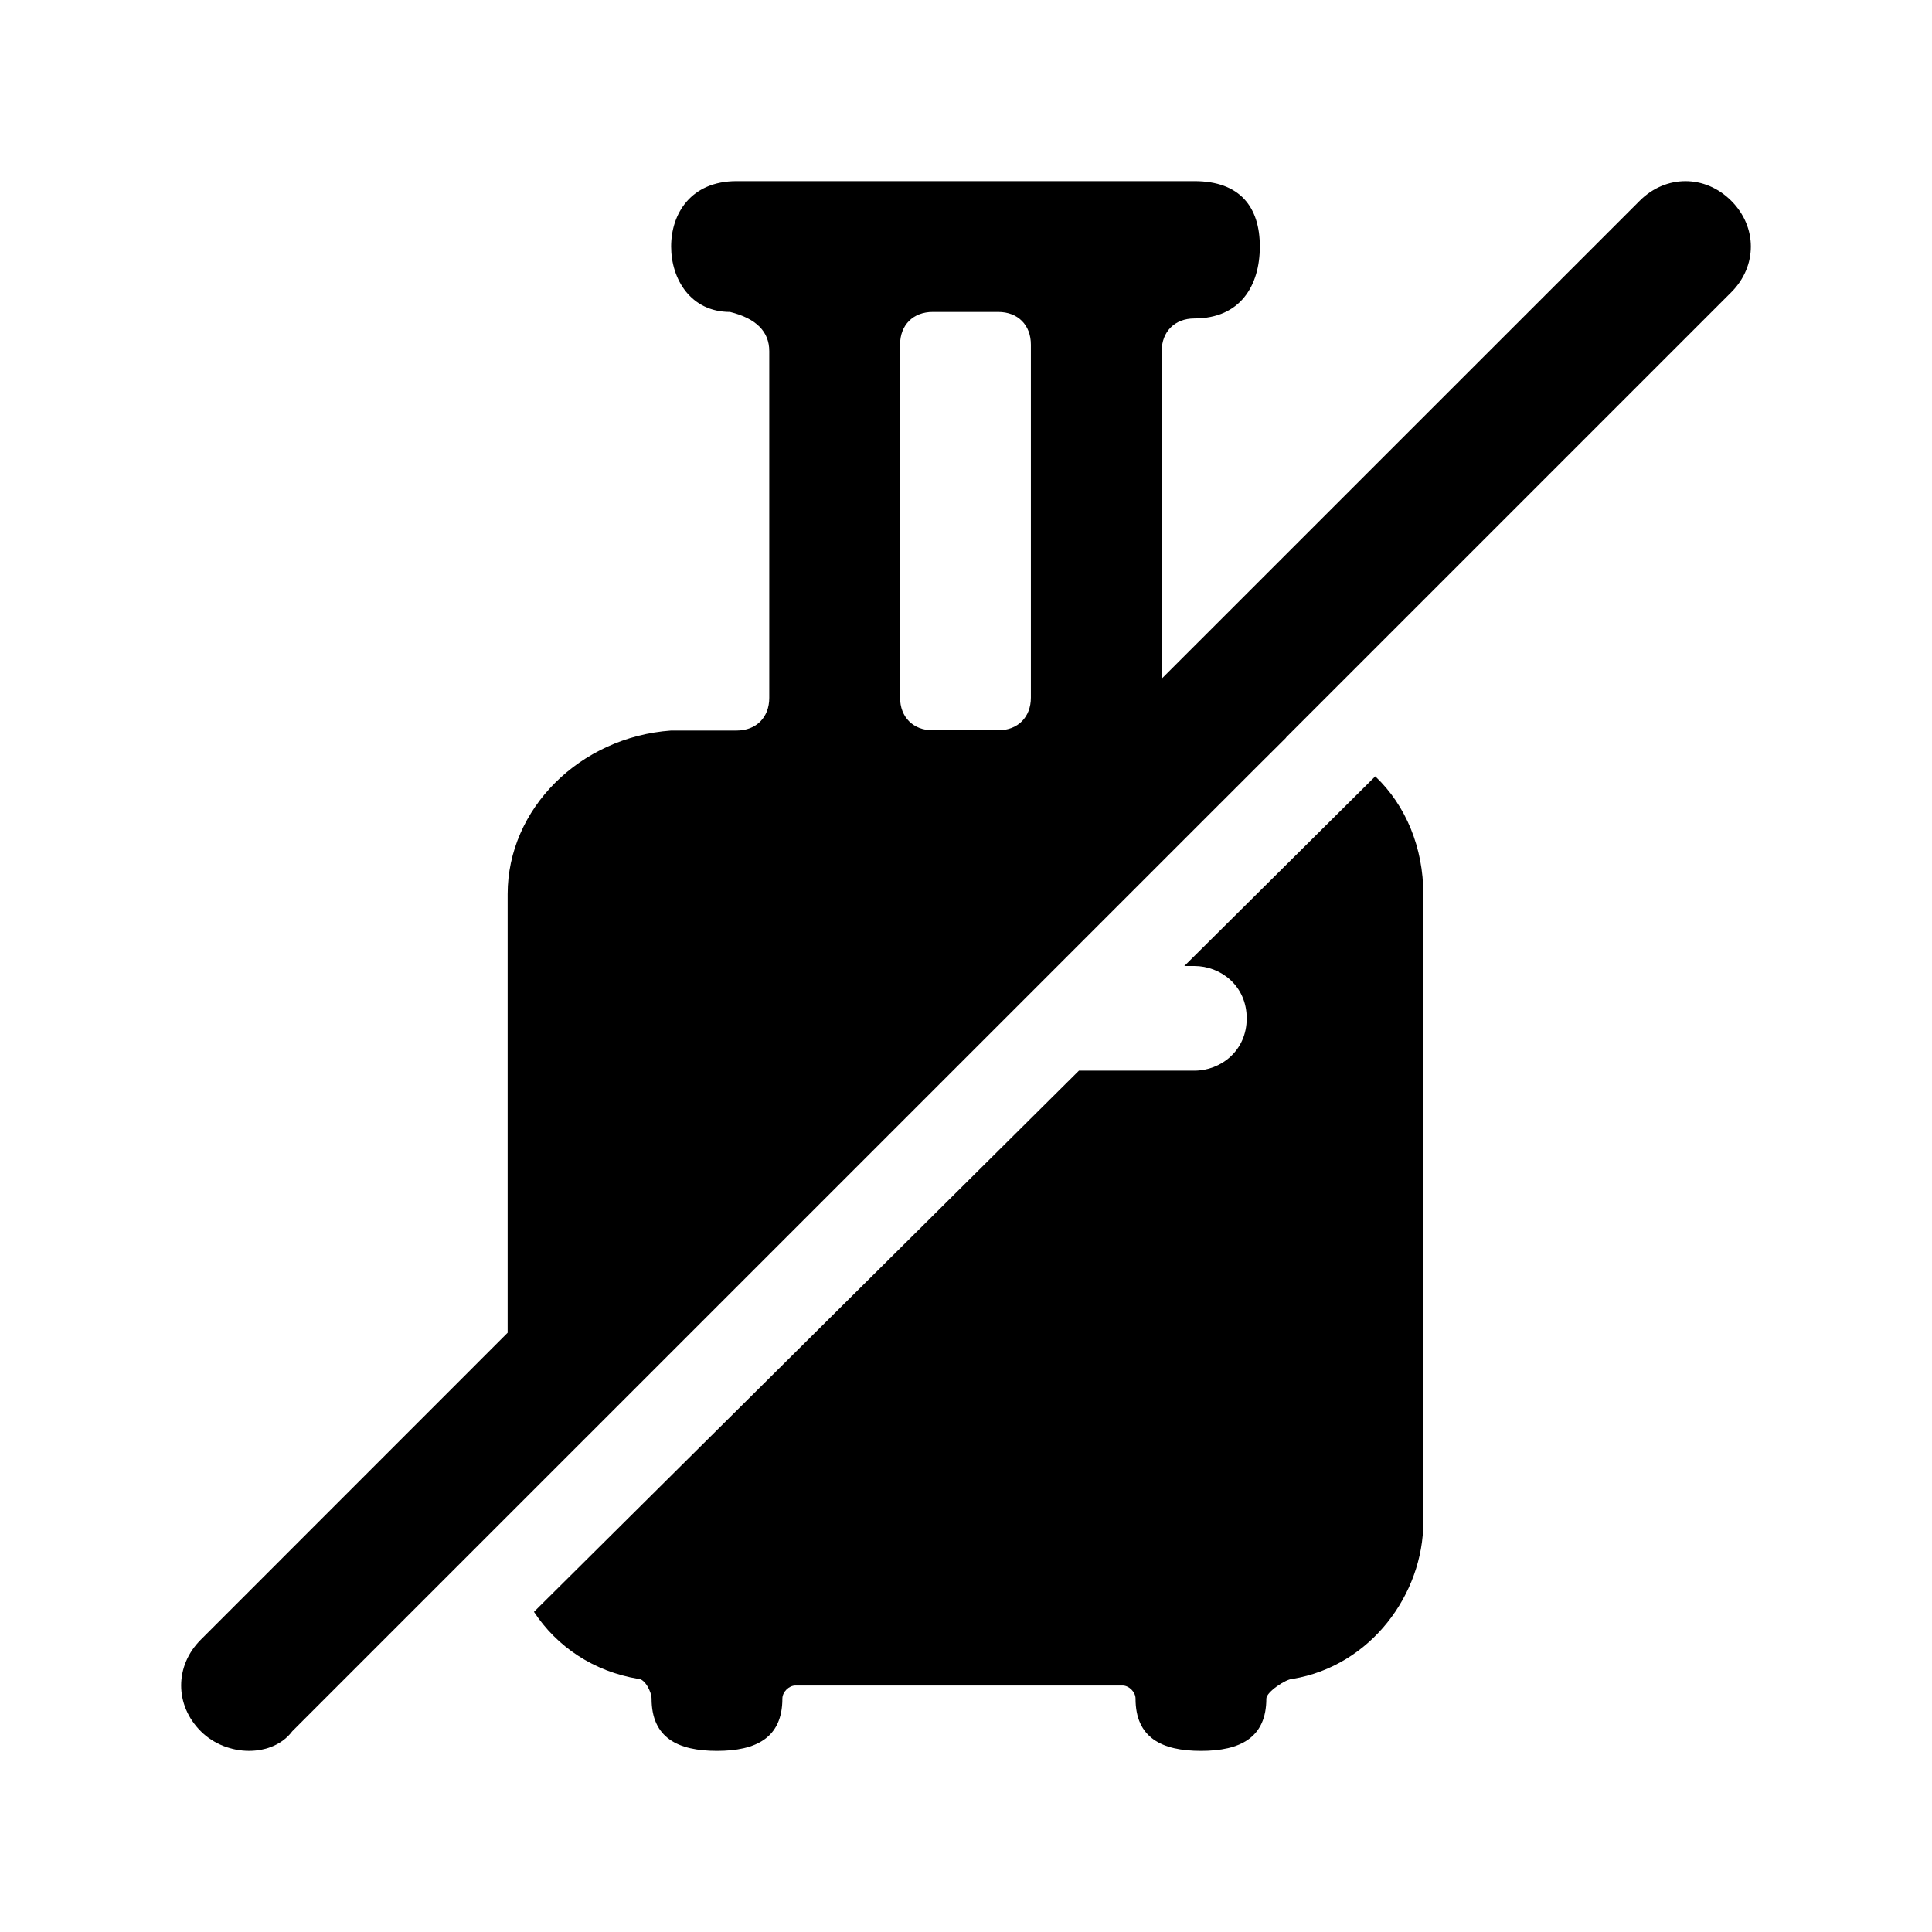
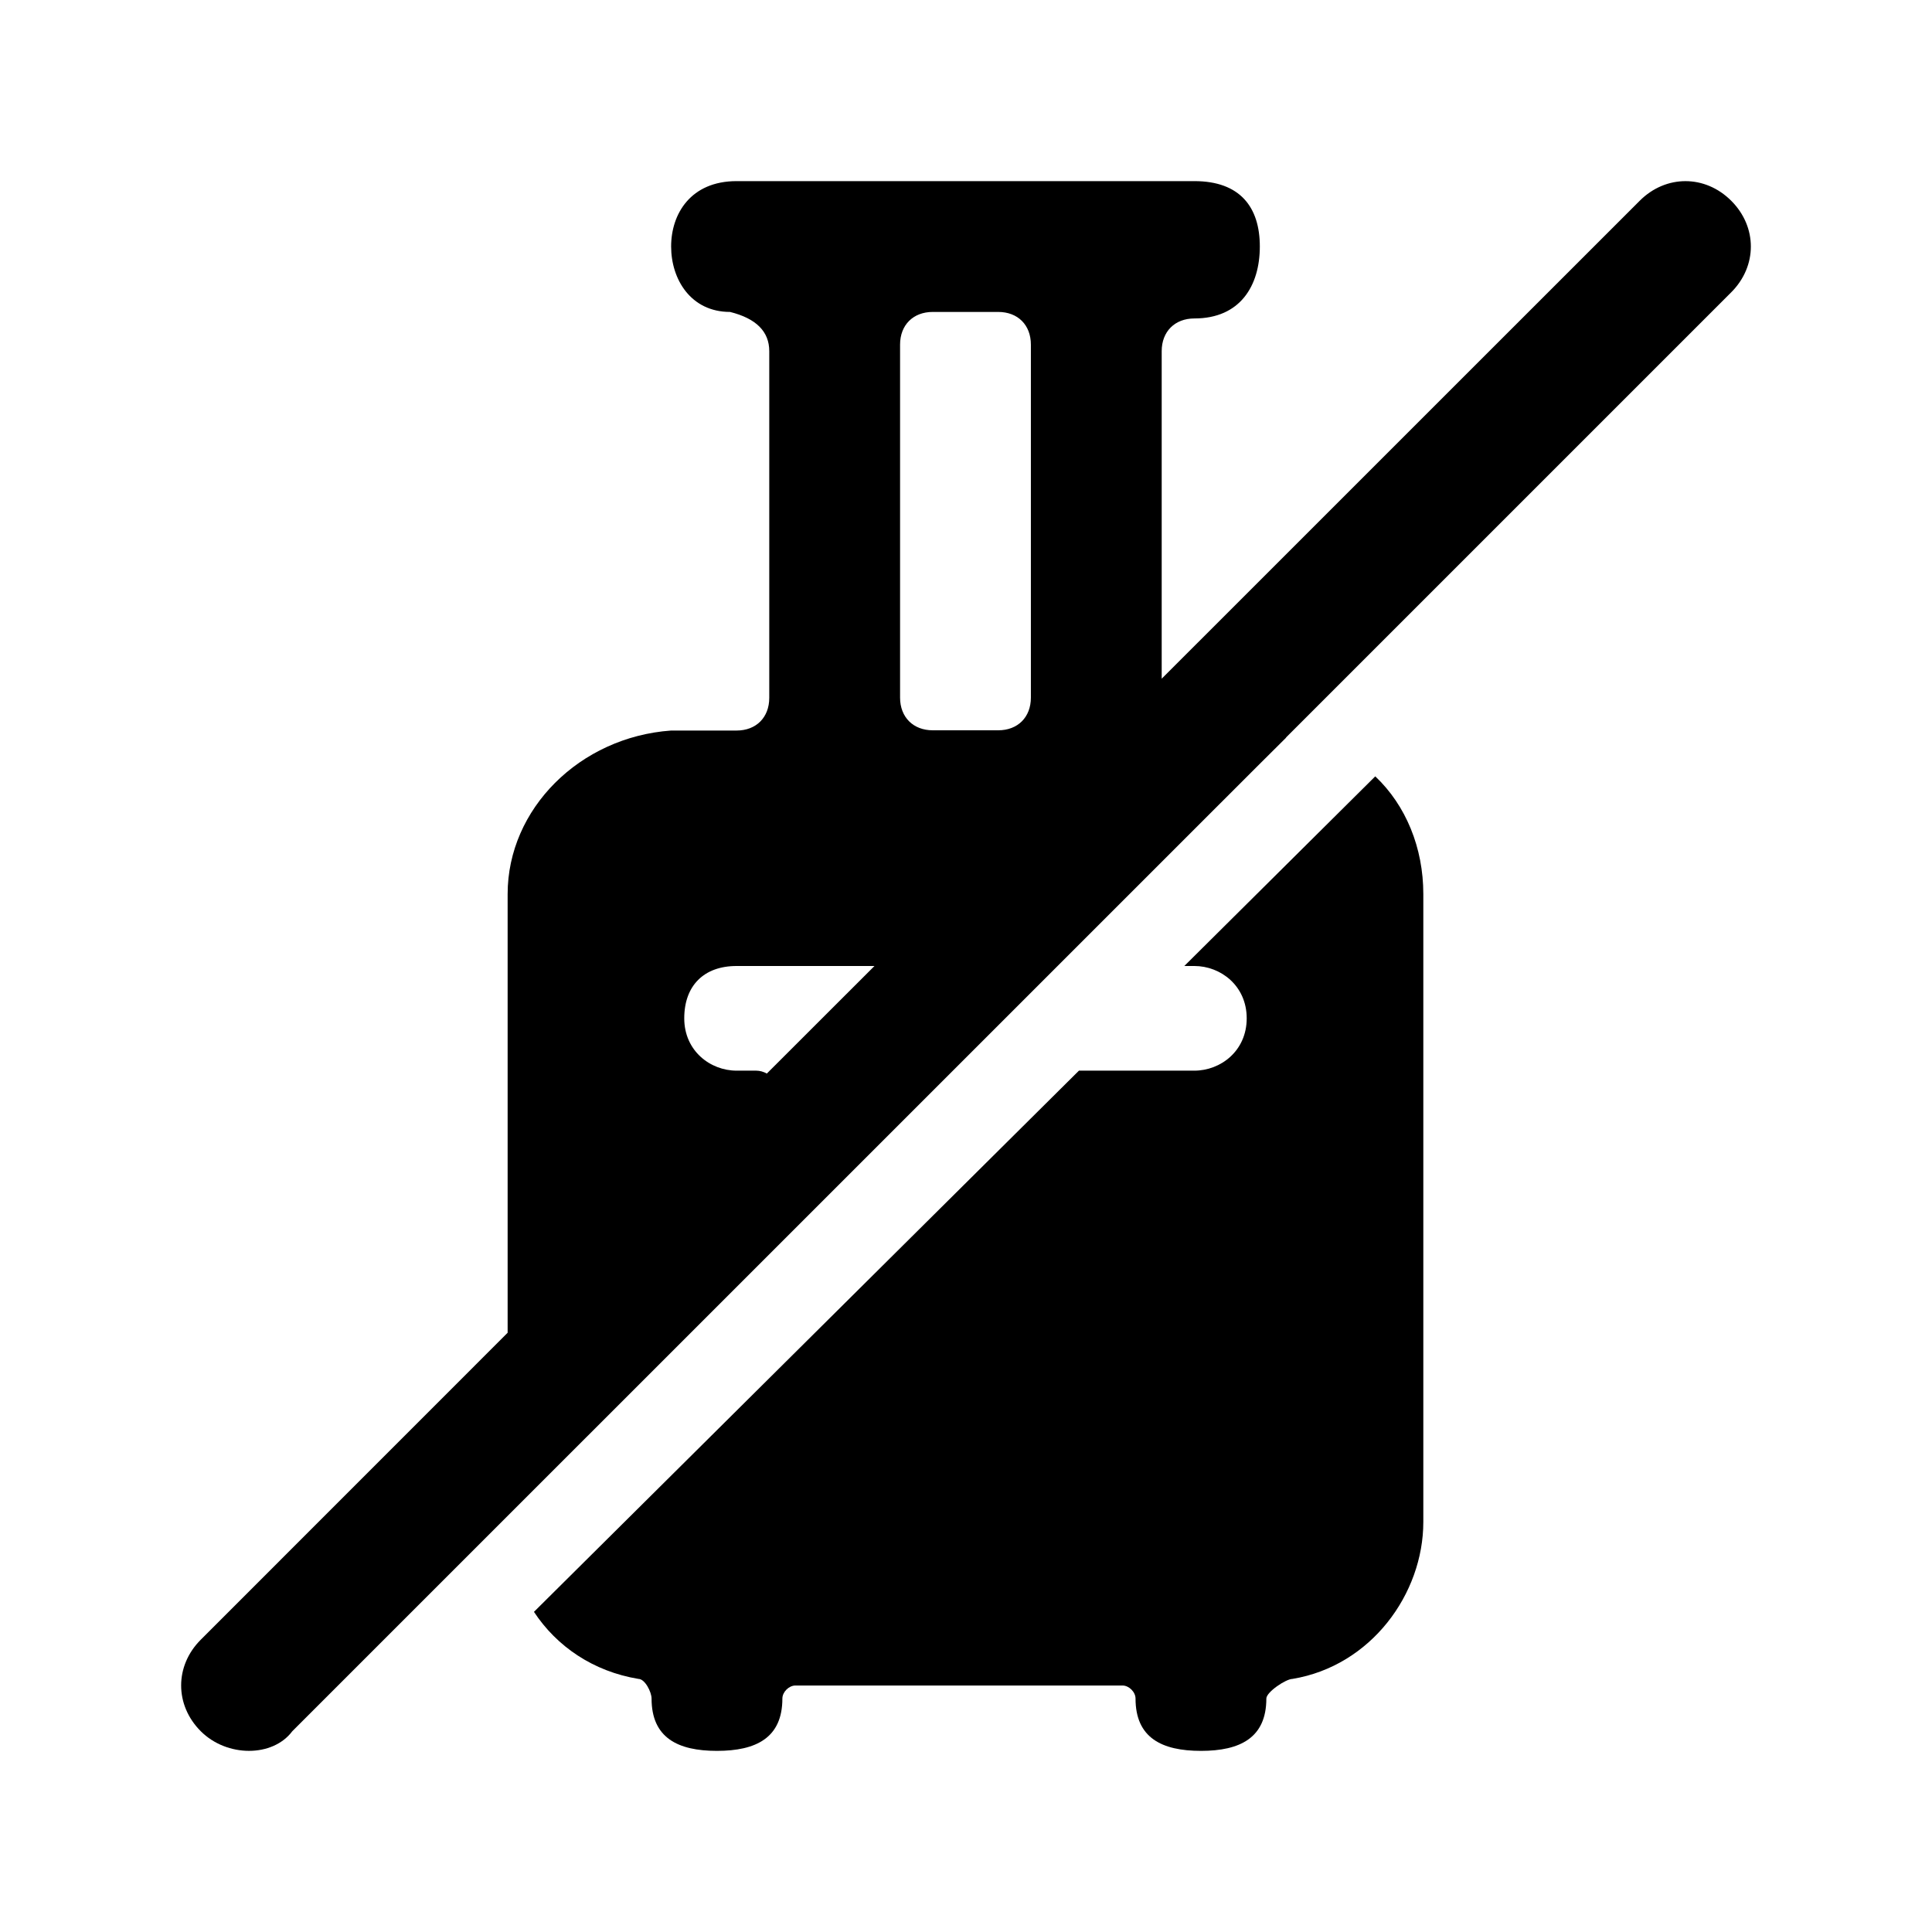
<svg width="24" height="24" viewBox="0 0 24 24">
-   <path d="M15.975 9.162L21.506 3.631C21.831 3.306 21.831 2.819 21.506 2.494C21.181 2.169 20.694 2.169 20.369 2.494L14.431 8.431V4.362C14.431 4.119 14.594 3.956 14.837 3.956C15.406 3.956 15.65 3.55 15.65 3.062C15.65 2.575 15.406 2.25 14.837 2.25H9.15C8.581 2.25 8.337 2.656 8.337 3.062C8.337 3.469 8.581 3.875 9.069 3.875C9.394 3.956 9.556 4.119 9.556 4.362V8.669C9.556 8.912 9.394 9.075 9.15 9.075H8.337C7.2 9.156 6.306 10.05 6.306 11.106V16.556L2.494 20.369C2.169 20.694 2.169 21.181 2.494 21.506C2.819 21.831 3.388 21.831 3.631 21.506L15.611 9.527L15.977 9.163L15.975 9.162ZM10.863 12H9.15C8.744 12 8.5 12.244 8.5 12.65C8.5 13.056 8.825 13.3 9.15 13.3H9.394C9.439 13.3 9.484 13.313 9.526 13.336L10.863 12ZM11.181 4.281C11.181 4.037 11.344 3.875 11.587 3.875H12.4C12.644 3.875 12.806 4.037 12.806 4.281V8.666C12.806 8.909 12.644 9.072 12.4 9.072H11.587C11.344 9.072 11.181 8.909 11.181 8.666V4.281Z" />
+   <path d="M15.975 9.162L21.506 3.631C21.831 3.306 21.831 2.819 21.506 2.494C21.181 2.169 20.694 2.169 20.369 2.494L14.431 8.431V4.362C14.431 4.119 14.594 3.956 14.837 3.956C15.406 3.956 15.65 3.55 15.65 3.062C15.65 2.575 15.406 2.25 14.837 2.25H9.15C8.581 2.25 8.337 2.656 8.337 3.062C8.337 3.469 8.581 3.875 9.069 3.875C9.394 3.956 9.556 4.119 9.556 4.362V8.669C9.556 8.912 9.394 9.075 9.15 9.075H8.337C7.2 9.156 6.306 10.05 6.306 11.106V16.556L2.494 20.369C2.169 20.694 2.169 21.181 2.494 21.506C2.819 21.831 3.388 21.831 3.631 21.506L15.611 9.527L15.977 9.163L15.975 9.162ZM10.863 12L9.526 13.336C9.484 13.313 9.439 13.3 9.394 13.3H9.15C8.825 13.3 8.5 13.056 8.5 12.65C8.5 12.244 8.744 12 9.15 12H10.863ZM11.181 4.281C11.181 4.037 11.344 3.875 11.587 3.875H12.4C12.644 3.875 12.806 4.037 12.806 4.281V8.666C12.806 8.909 12.644 9.072 12.4 9.072H11.587C11.344 9.072 11.181 8.909 11.181 8.666V4.281Z" />
  <path d="M14.712 12L17.084 9.644C17.465 10.005 17.681 10.532 17.681 11.106V18.906C17.681 19.8 17.031 20.694 16.056 20.856C15.975 20.856 15.731 21.019 15.731 21.1C15.731 21.587 15.406 21.75 14.919 21.75C14.431 21.75 14.106 21.587 14.106 21.1C14.106 21.019 14.025 20.938 13.944 20.938H9.881C9.8 20.938 9.719 21.019 9.719 21.1C9.719 21.587 9.394 21.75 8.906 21.75C8.419 21.75 8.094 21.587 8.094 21.1C8.094 21.019 8.012 20.856 7.931 20.856C7.37 20.763 6.917 20.454 6.633 20.023L13.403 13.3H14.837C15.162 13.3 15.487 13.056 15.487 12.65C15.487 12.244 15.162 12 14.837 12H14.712Z" />
</svg>
